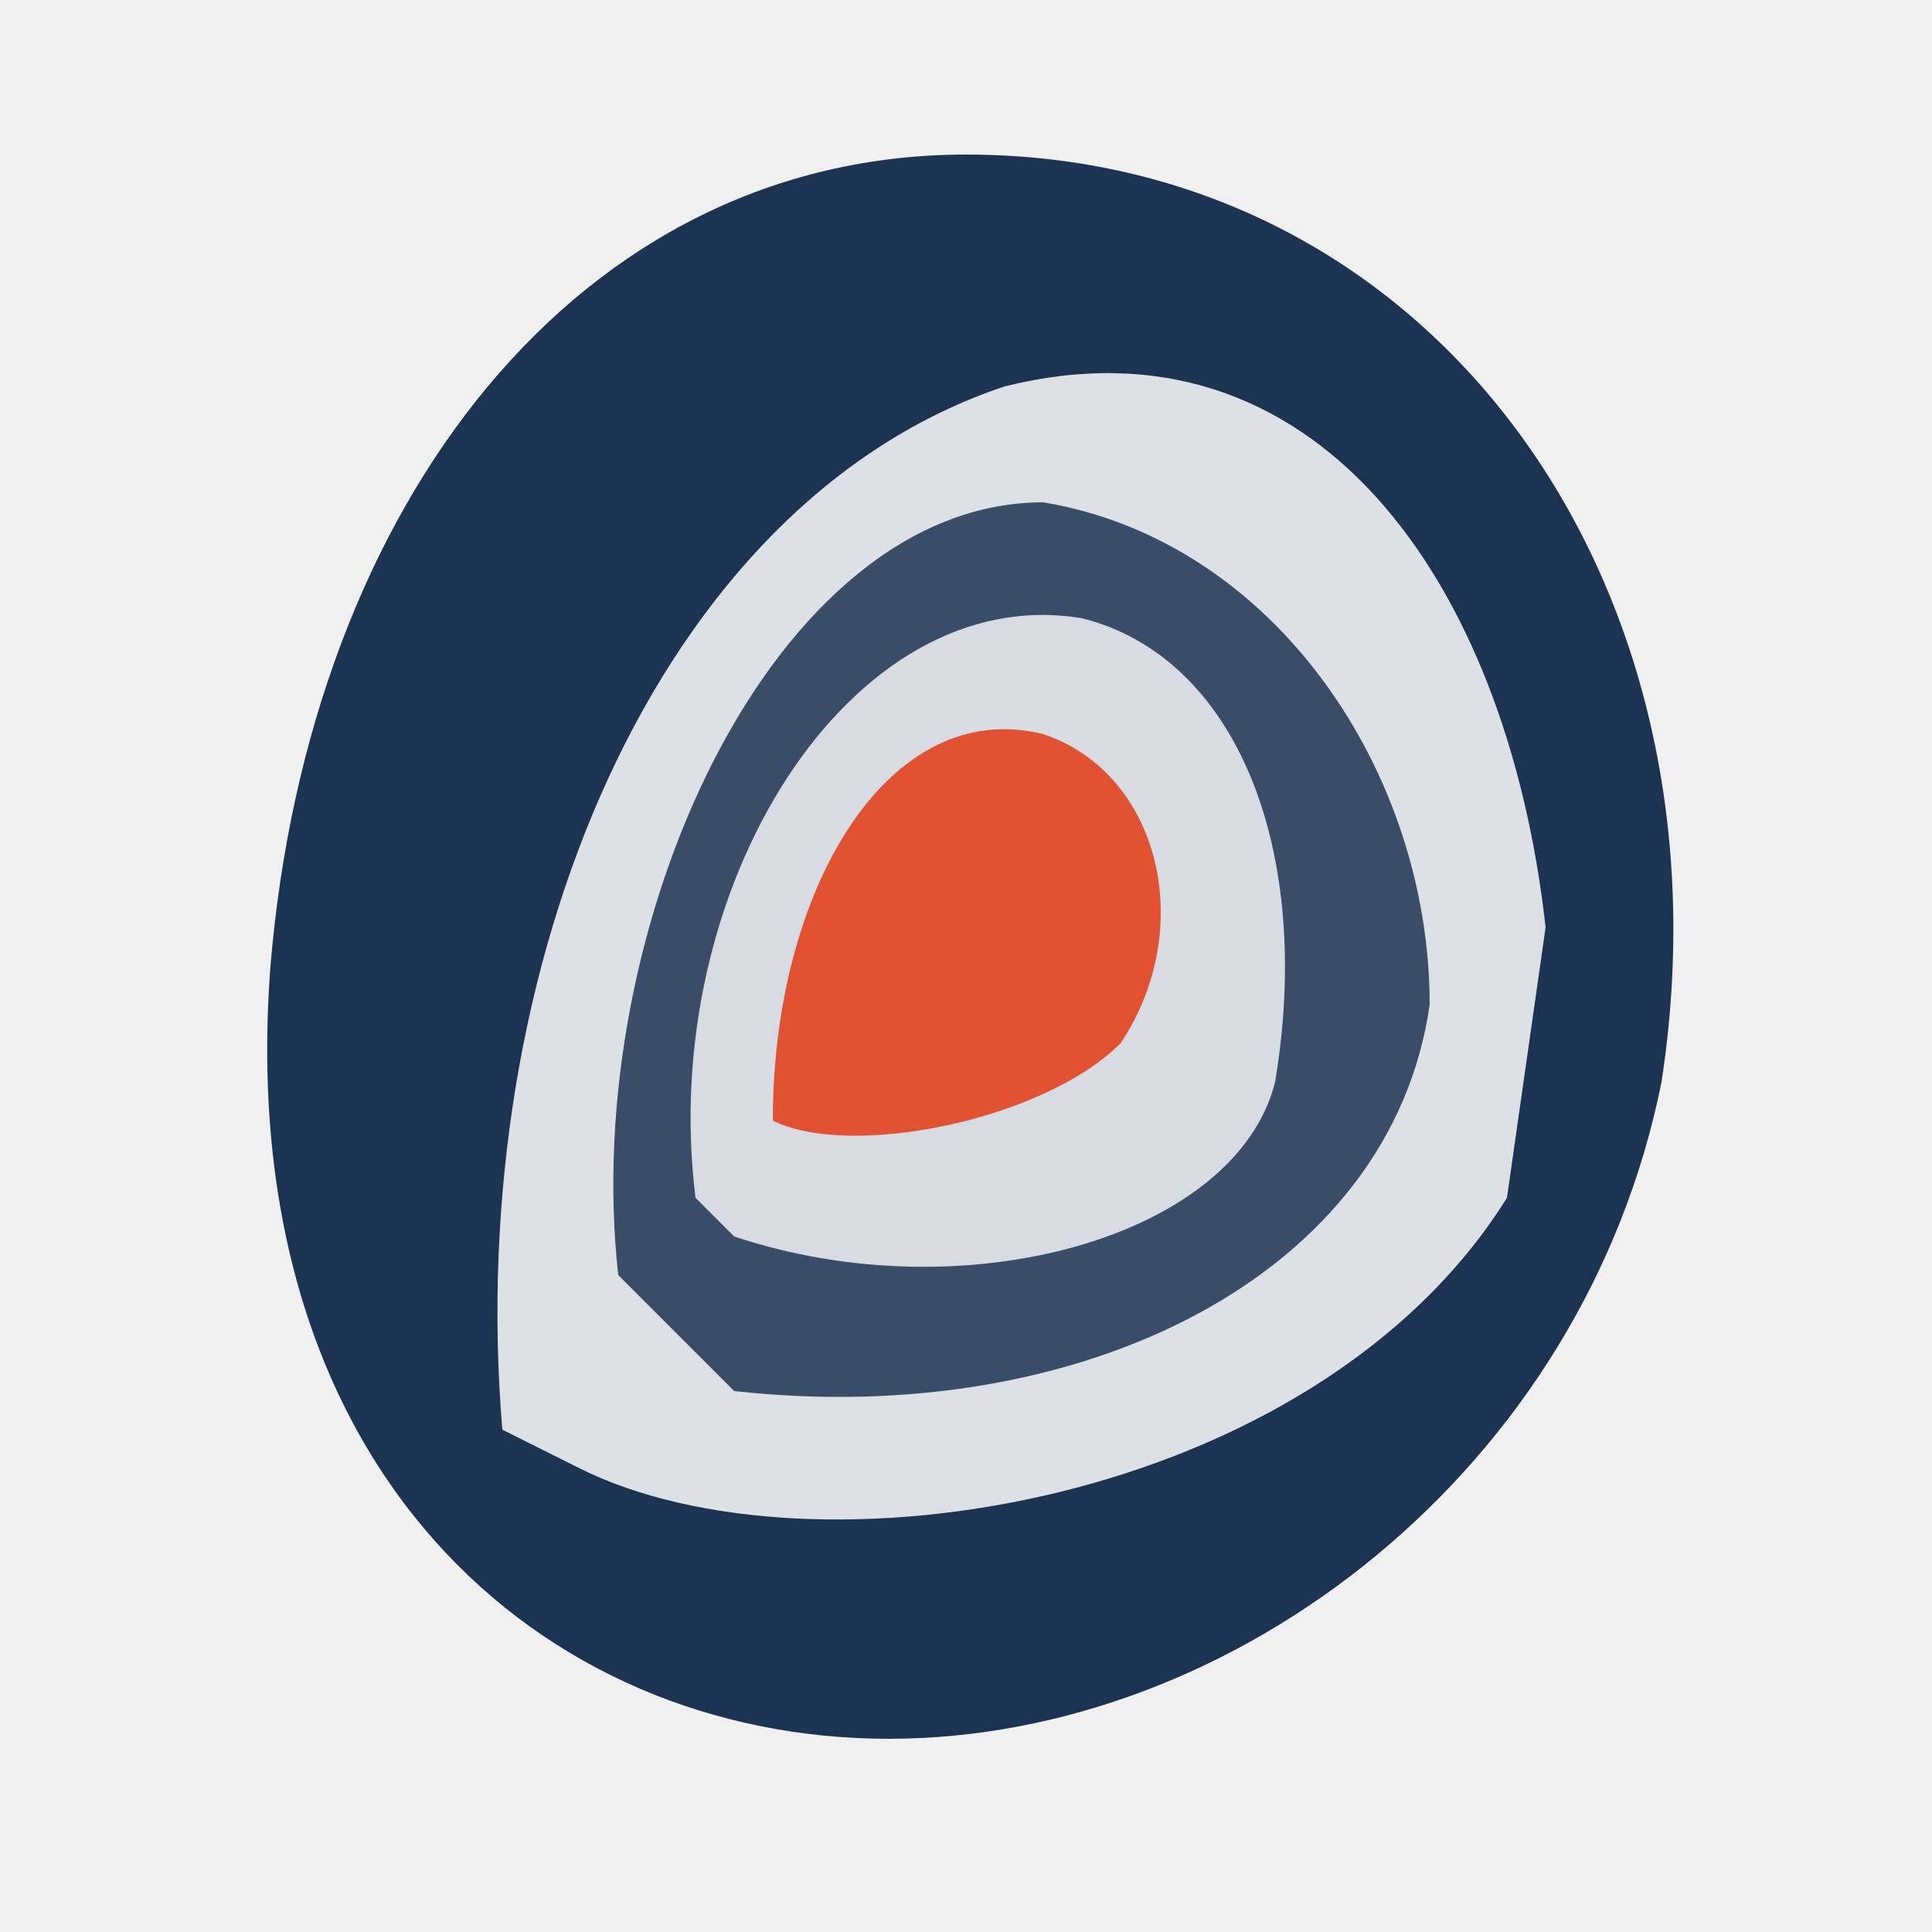
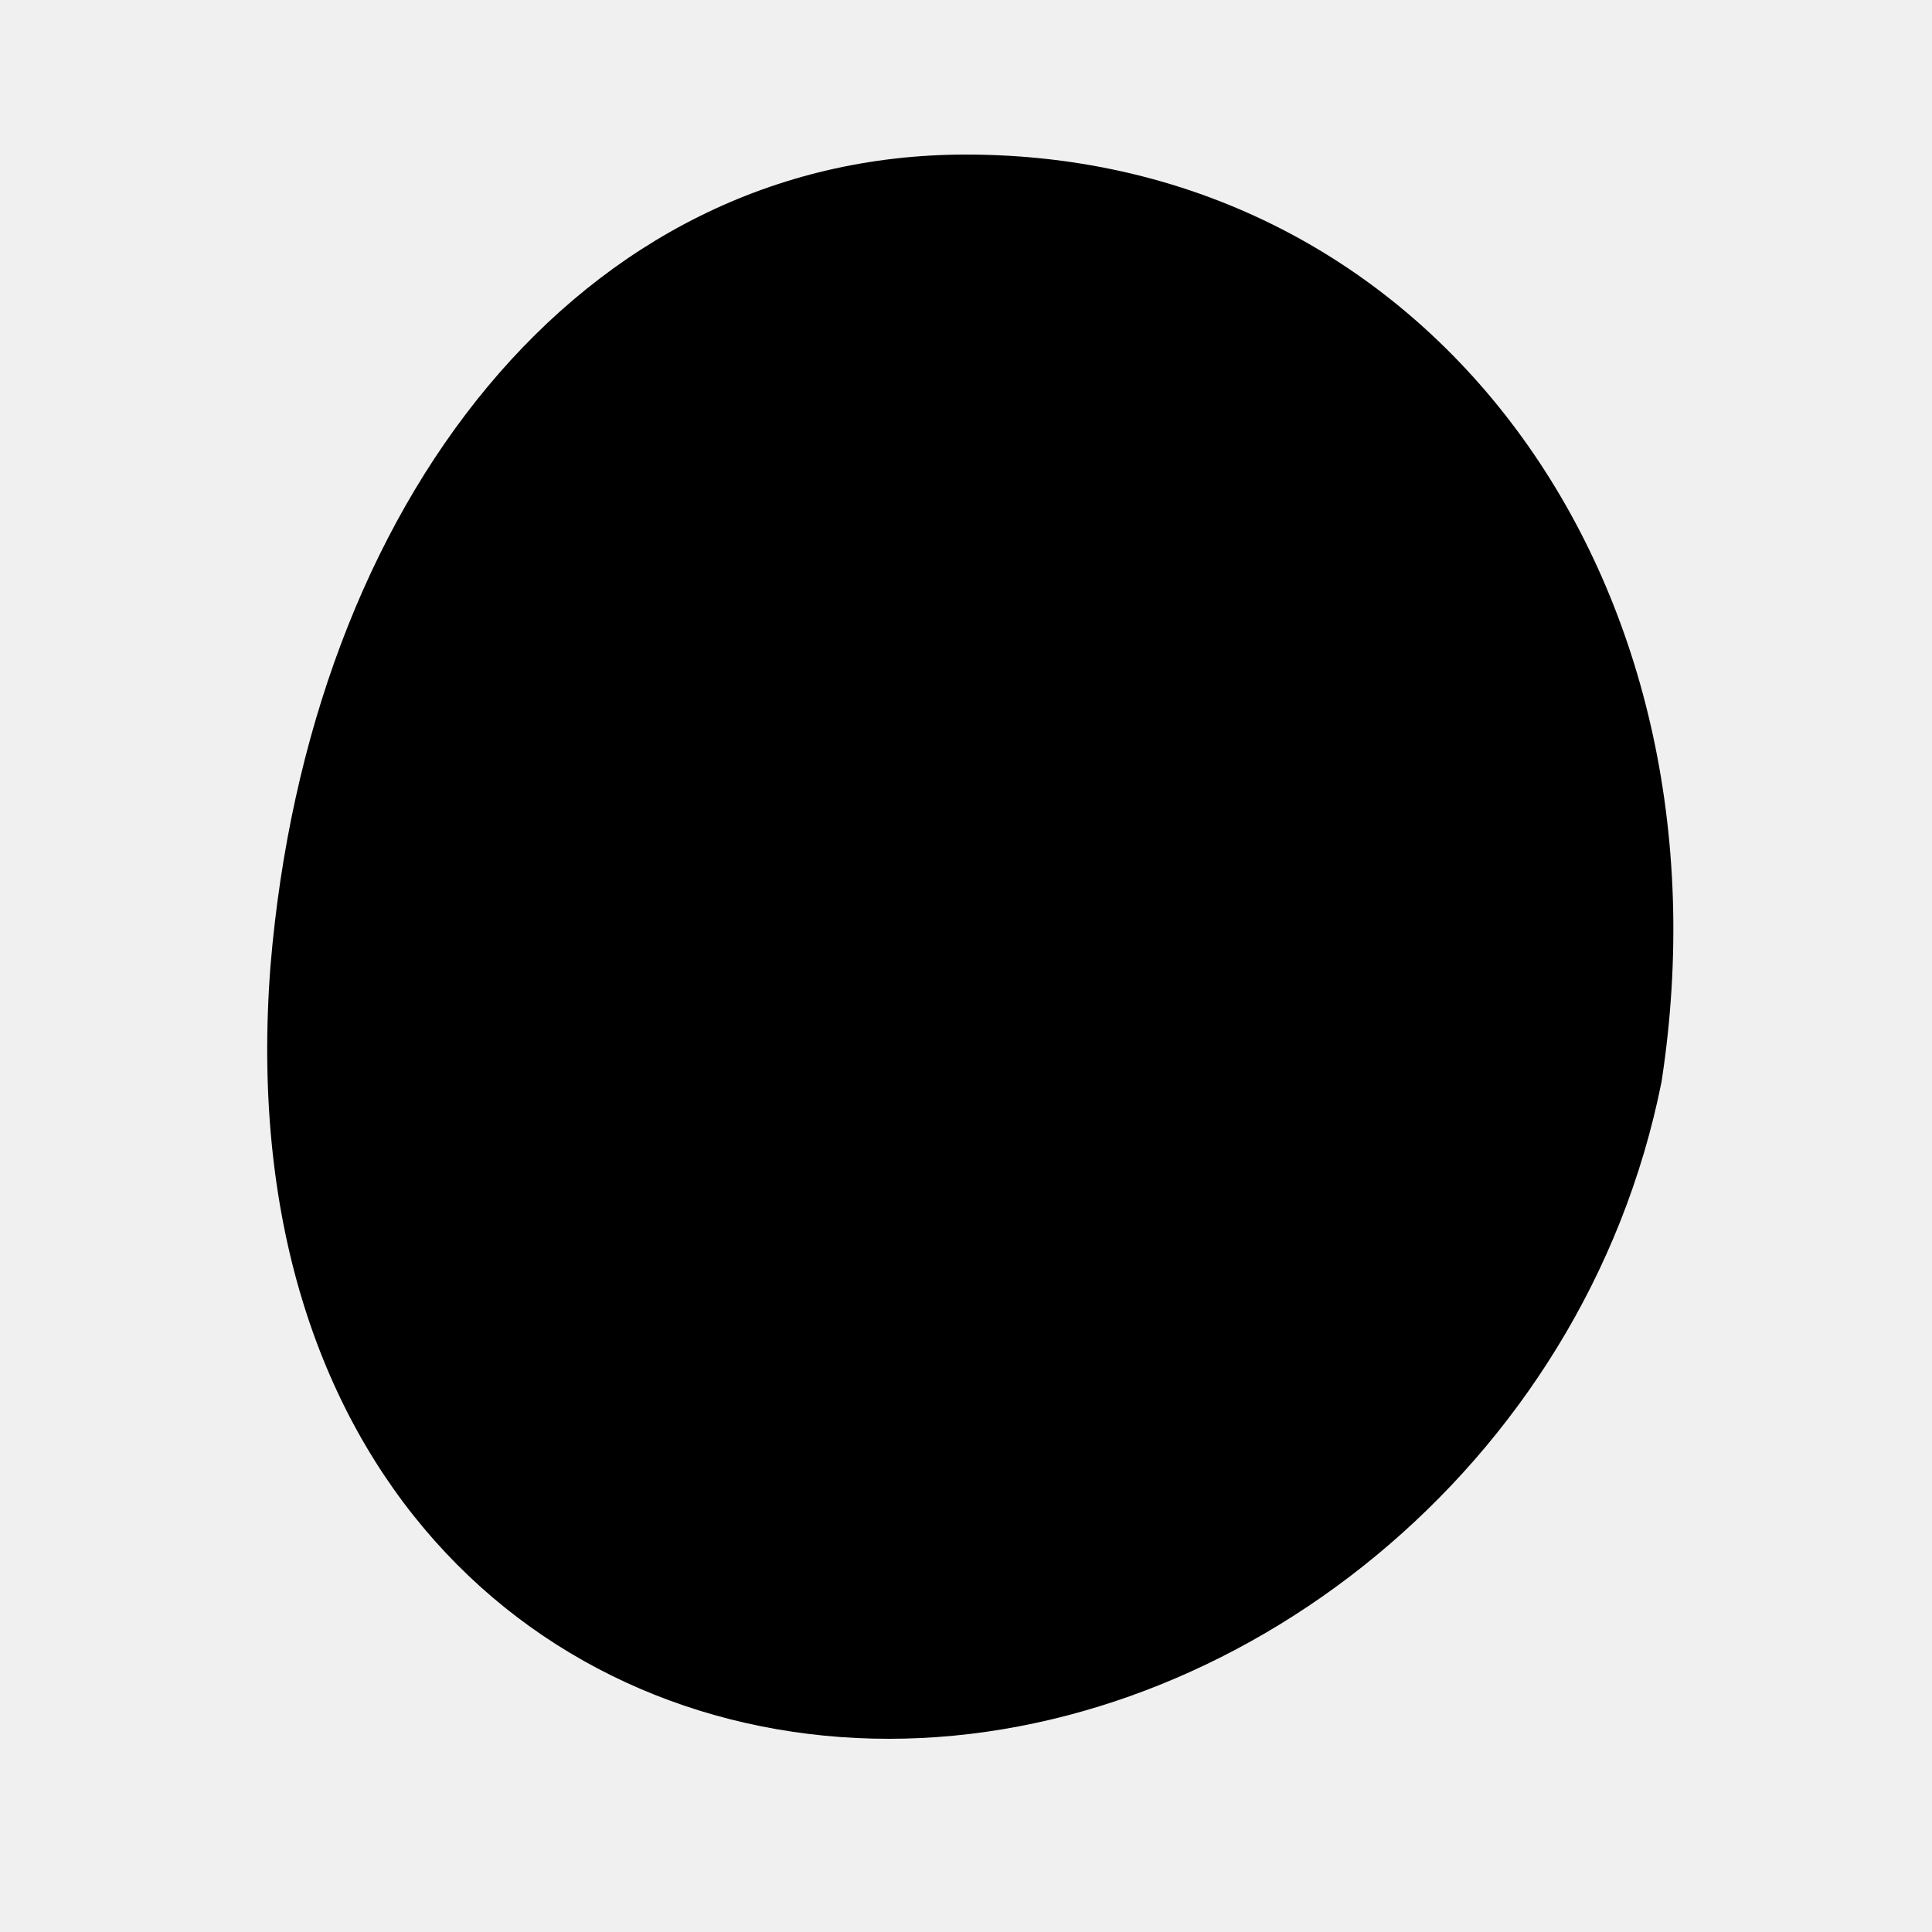
- <svg xmlns="http://www.w3.org/2000/svg" viewBox="0 0 40 40" aria-labelledby="title desc" role="img">
-   <path d="M20 3.2C29.6 3.2 36 12 34.4 22.4 32.8 30.4 25.6 36 18.4 36S4.8 30.4 5.6 20C6.4 10.4 12 3.2 20 3.2Z" fill="#1d3352" />
-   <path d="M10.4 29.6C9.6 20 13.6 10.4 20.8 8 27.2 6.4 31.2 12 32 19.2l-.8 5.6c-4 6.4-14.4 8-19.2 5.6Z" fill="#fff" opacity=".85" />
-   <path d="M12.8 26.4C12 19.2 16 10.4 21.6 10.4c4.8.8 8 5.6 8 10.4-.8 5.6-7.2 8.8-14.4 8Z" fill="#1d3352" opacity=".85" />
-   <path d="M14.4 24.8c-.8-6.4 3.2-12.8 8-12 3.2.8 4.8 4.8 4 9.6-.8 3.2-6.4 4.8-11.2 3.2Z" fill="#fff" opacity=".8" />
-   <path d="M16 23.2c0-4.8 2.4-8.8 5.6-8 2.4.8 3.2 4 1.6 6.4-1.6 1.6-5.6 2.4-7.2 1.6Z" fill="#e05232" />
+ <svg xmlns="http://www.w3.org/2000/svg" viewBox="0 0 40 40" role="img" aria-labelledby="projectiousLogoTitle" class="projectious-mark">
+   <path class="projectious-mark__shell" d="M20.0,3.2C29.6,3.2 36.0,12.0 34.4,22.4C32.8,30.4 25.6,36.0 18.4,36.0C11.2,36.0 4.8,30.4 5.6,20.0C6.4,10.4 12.0,3.2 20.0,3.2Z" />
+   <path class="projectious-mark__cut" d="M10.4,29.6C9.6,20.0 13.6,10.4 20.8,8.0C27.2,6.4 31.2,12.0 32.0,19.2L31.2,24.8C27.2,31.2 16.8,32.8 12.0,30.4Z" opacity="0.85" />
+   <path class="projectious-mark__shell" d="M12.8,26.4C12.0,19.2 16.0,10.4 21.6,10.4C26.4,11.2 29.6,16.0 29.6,20.8C28.8,26.4 22.4,29.6 15.2,28.8Z" opacity="0.85" />
+   <path class="projectious-mark__cut" d="M14.4,24.8C13.6,18.4 17.6,12.0 22.4,12.8C25.6,13.6 27.2,17.6 26.4,22.4C25.6,25.6 20.0,27.2 15.2,25.6Z" opacity="0.8" />
+   <path class="projectious-mark__bud" d="M16.0,23.2C16.0,18.4 18.4,14.4 21.6,15.2C24.0,16.0 24.8,19.2 23.2,21.6C21.6,23.2 17.6,24.0 16.0,23.2Z" />
</svg>
